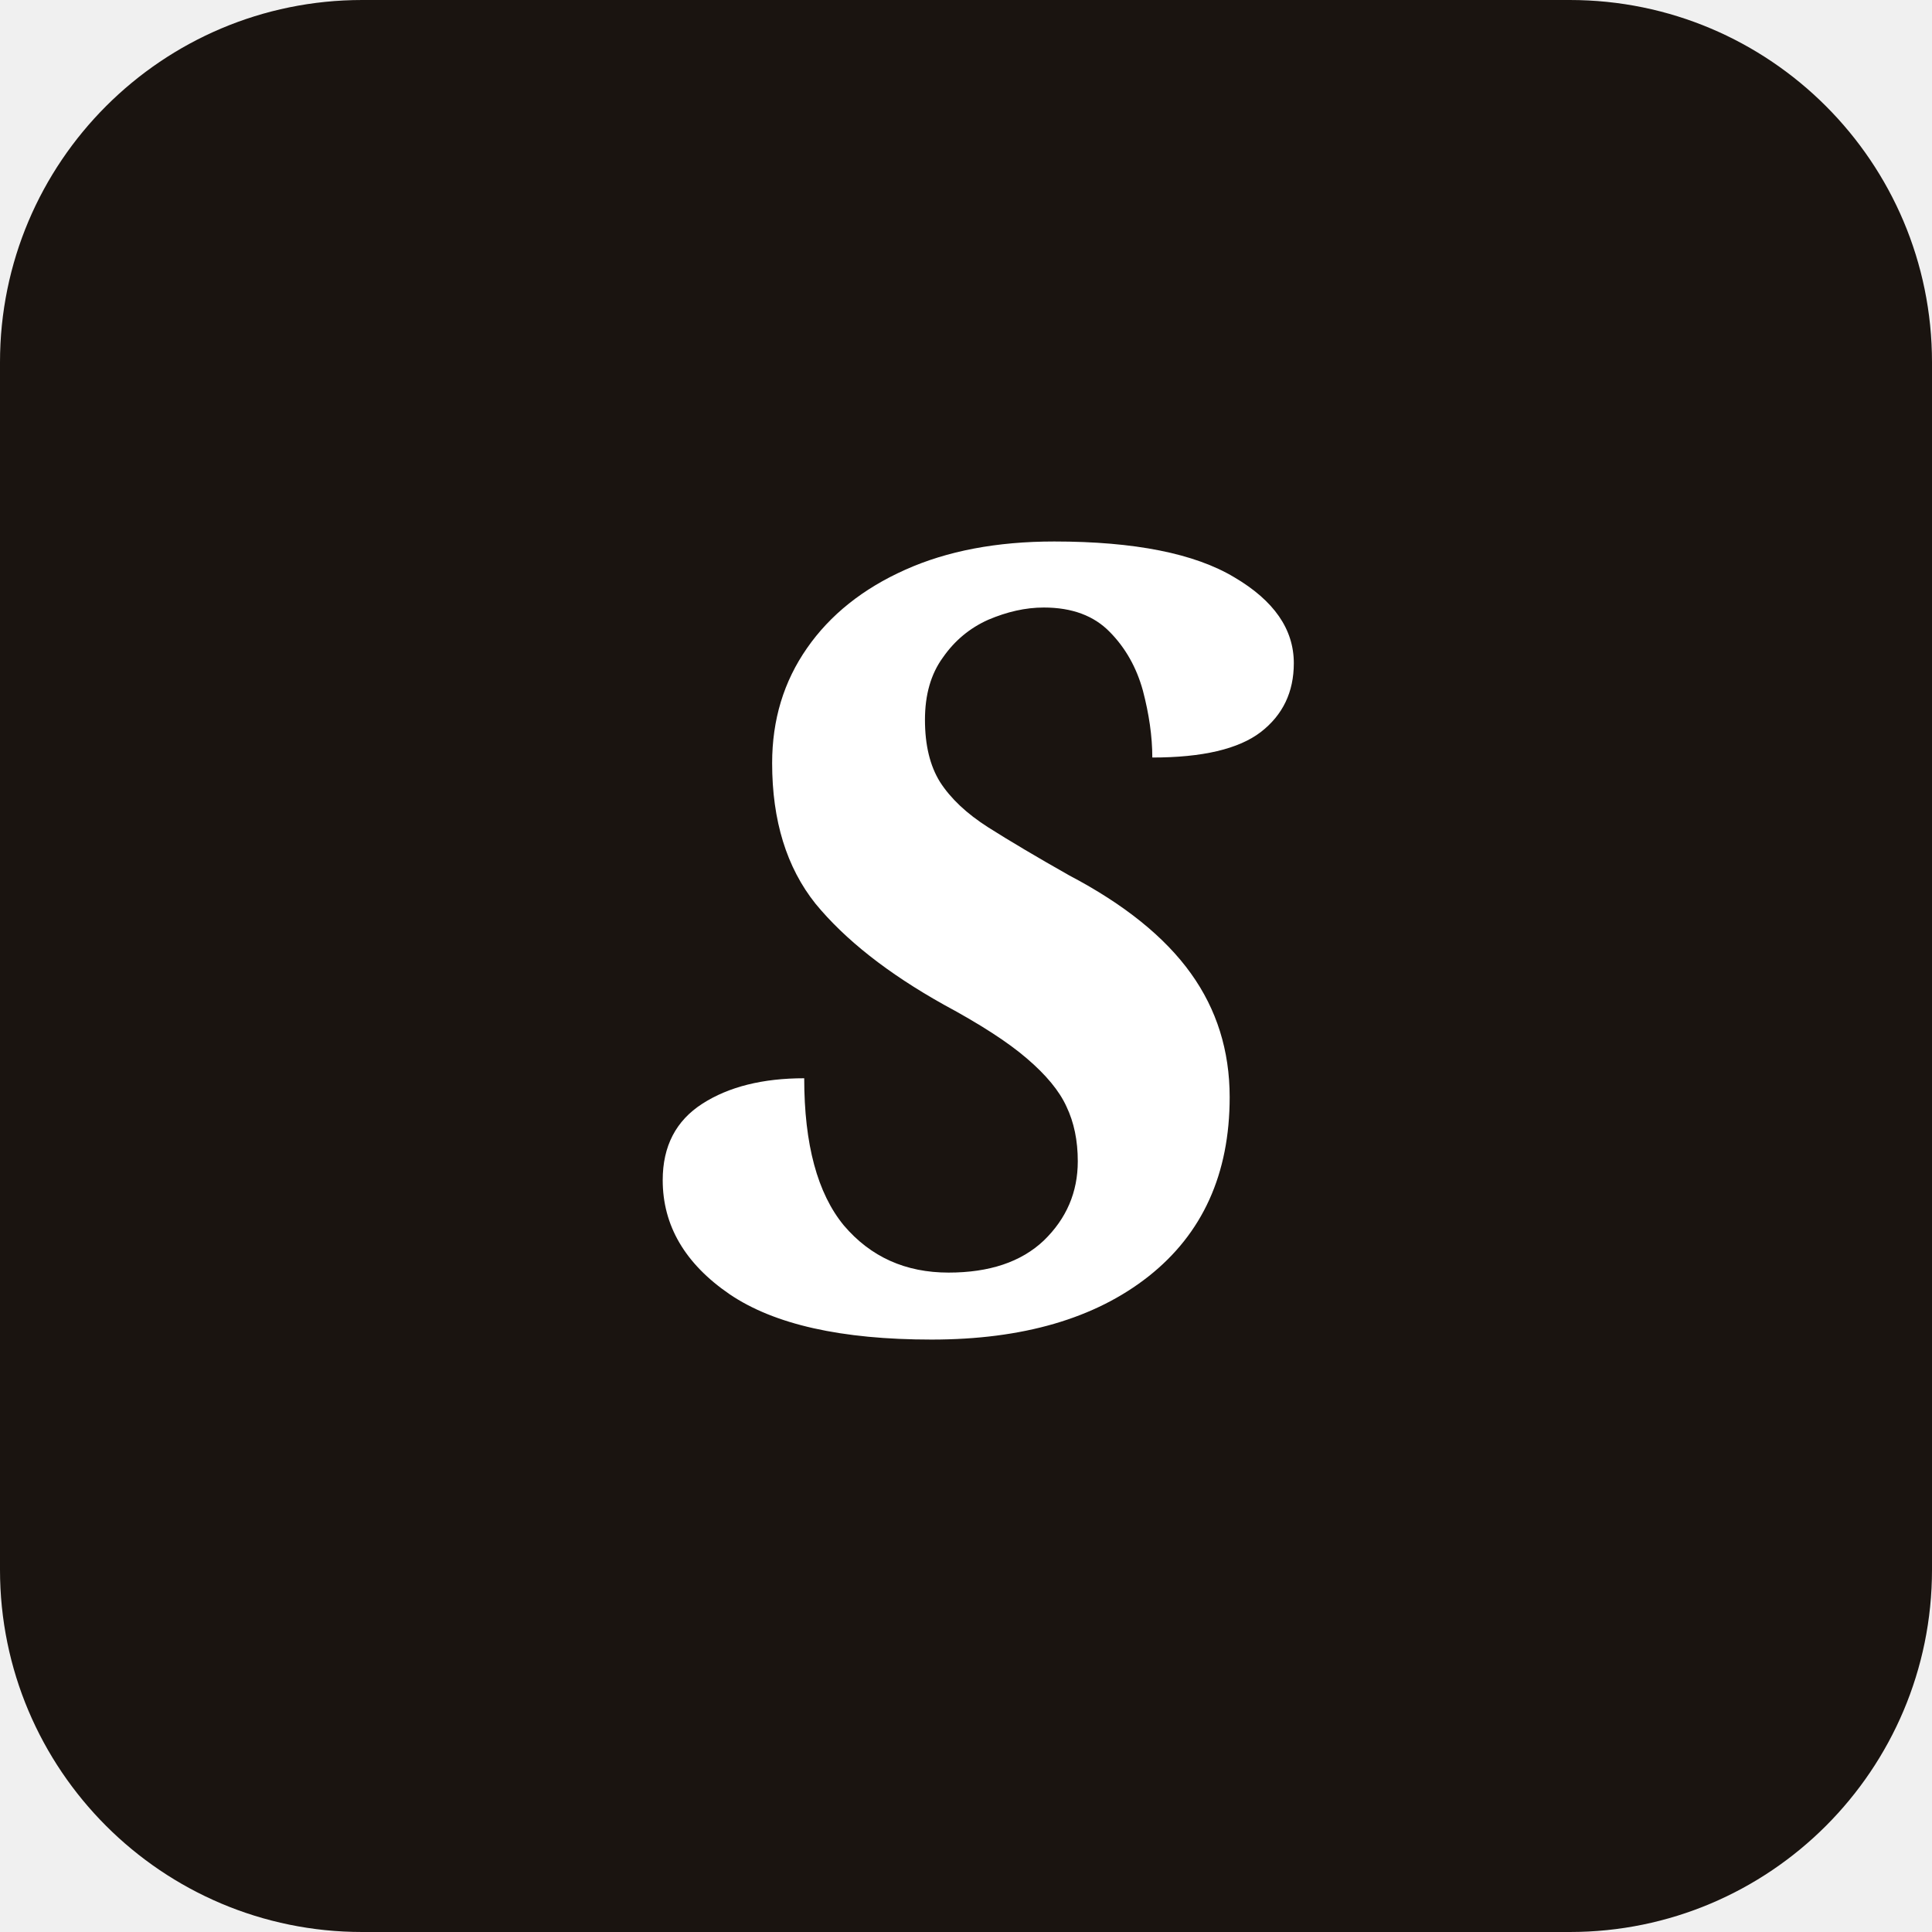
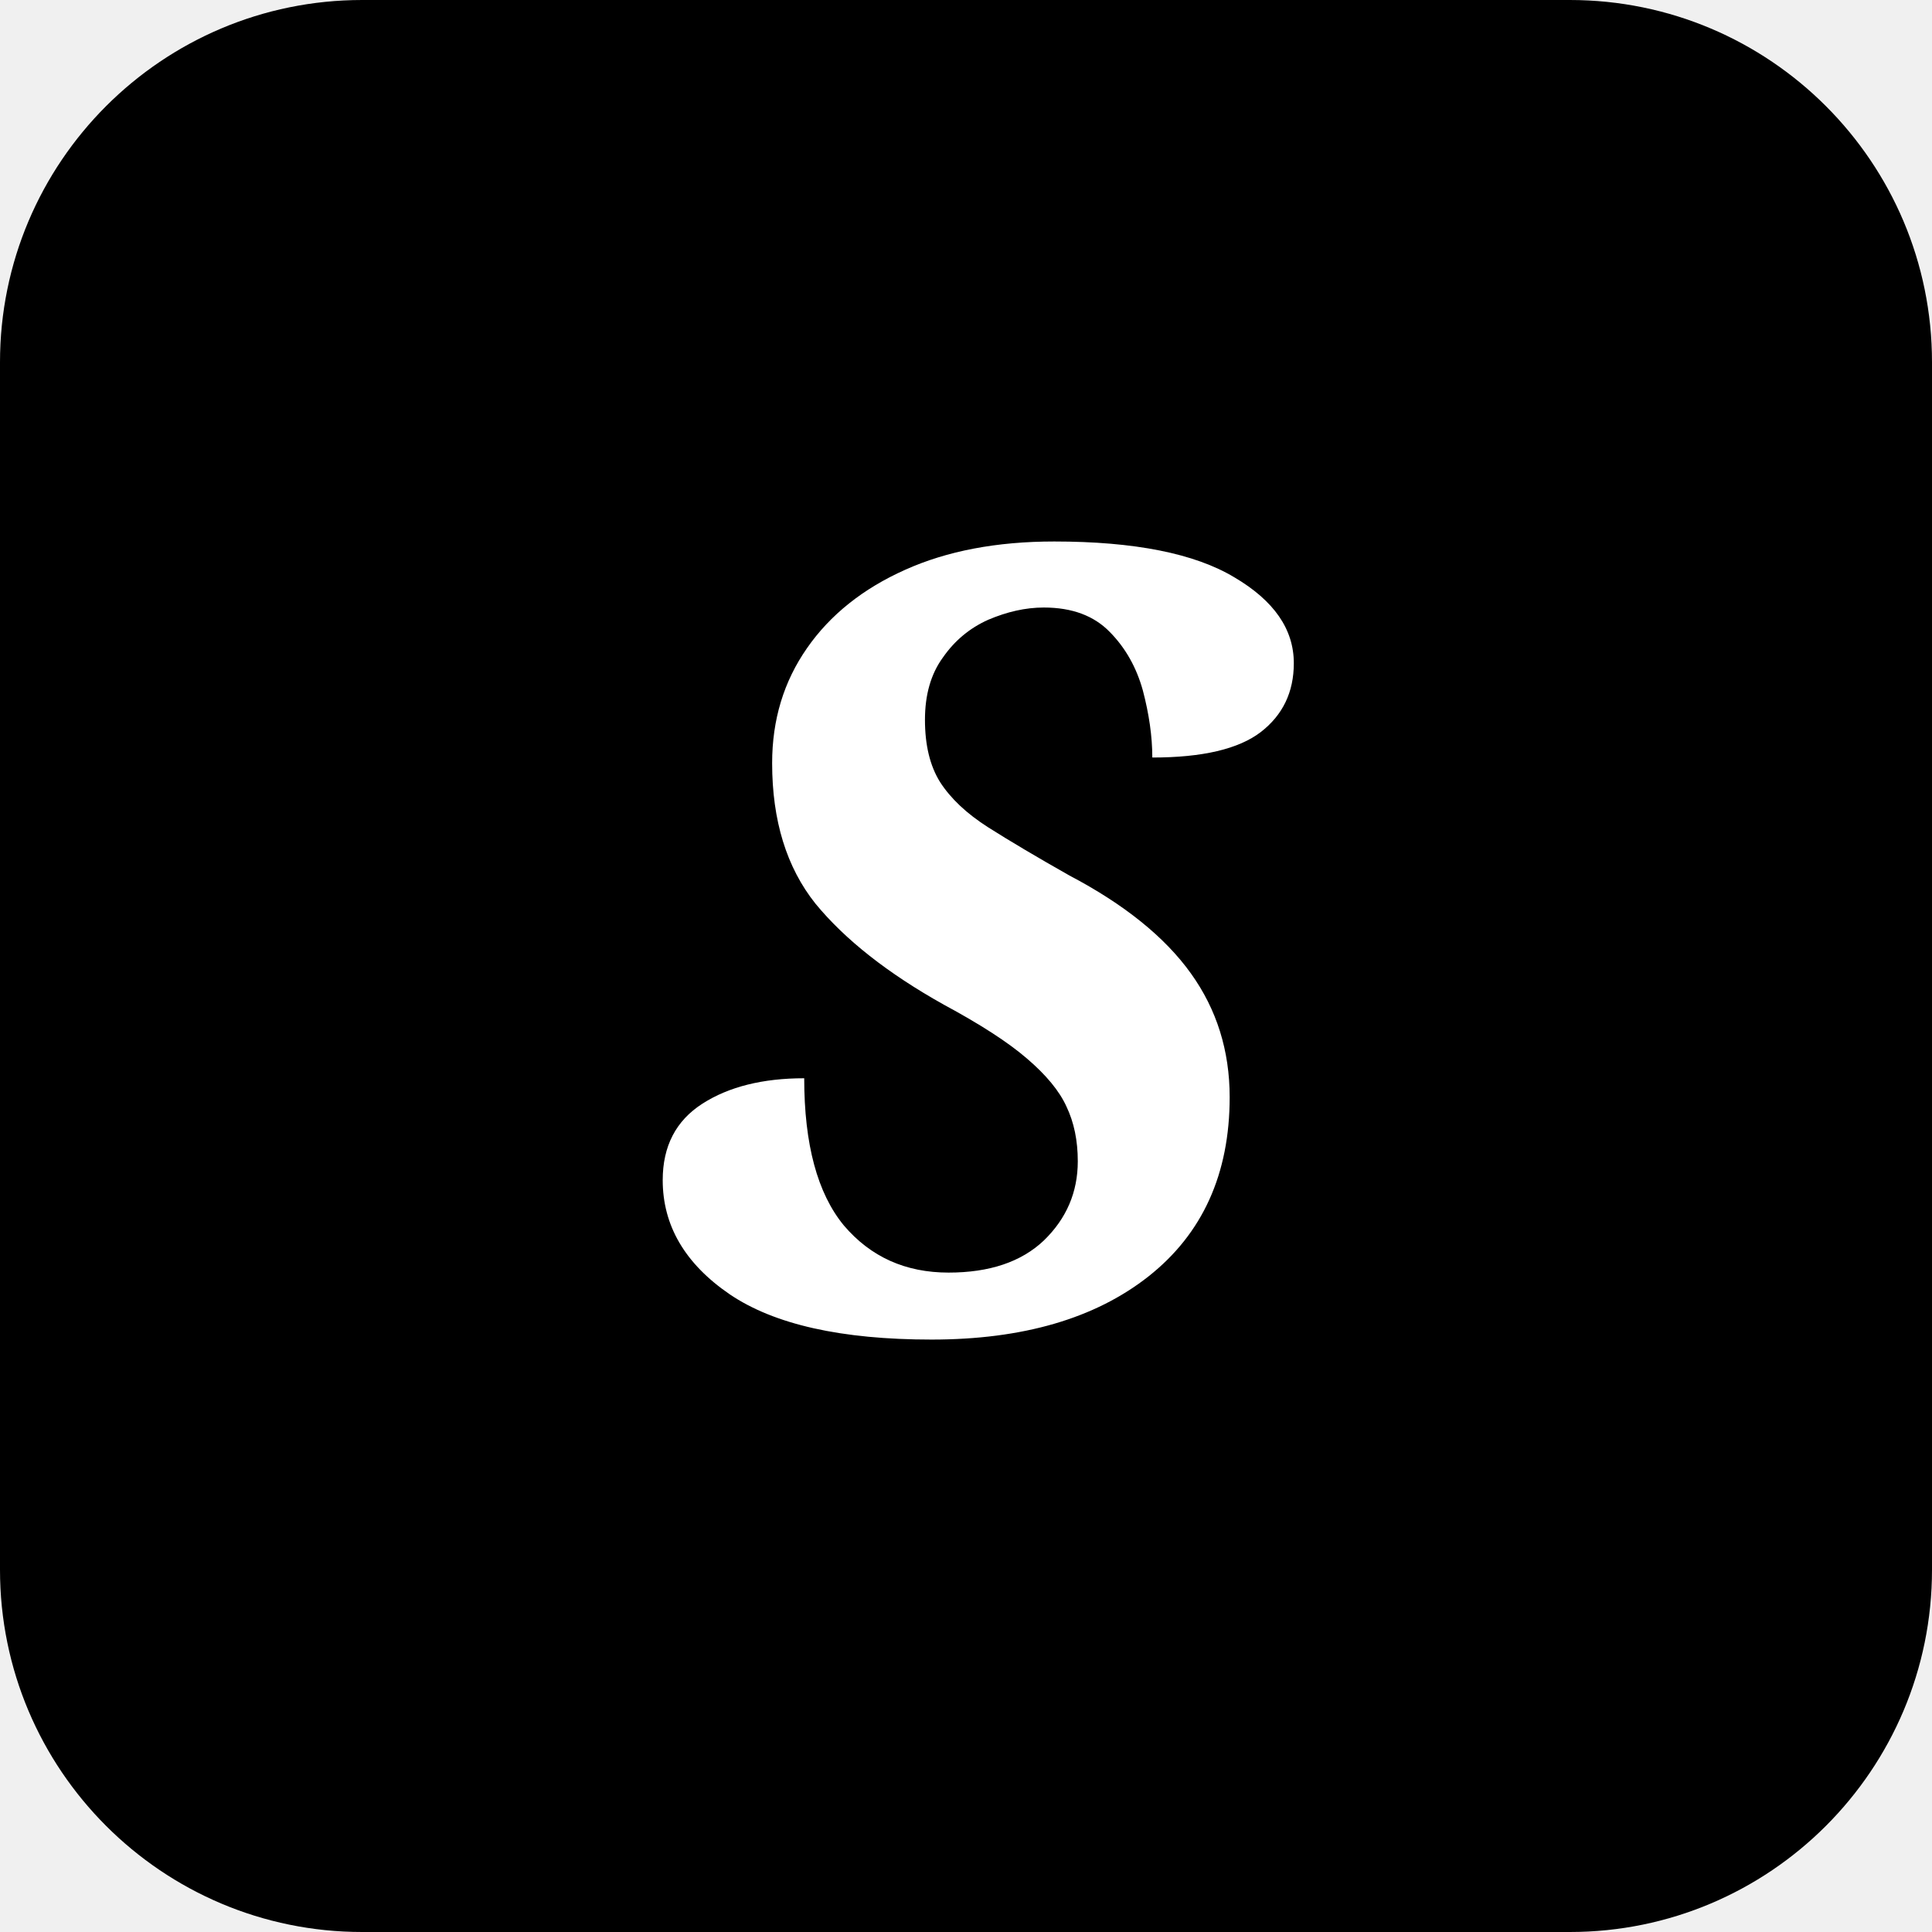
<svg xmlns="http://www.w3.org/2000/svg" viewBox="0 0 32 32">
-   <rect width="32" height="32" rx="6" fill="#1A1410" />
+   <rect width="32" height="32" rx="6" fill="#000000" />
  <text x="16" y="22" font-family="Georgia,serif" font-size="18" font-weight="600" fill="white" text-anchor="middle" font-style="italic">S</text>
</svg>
